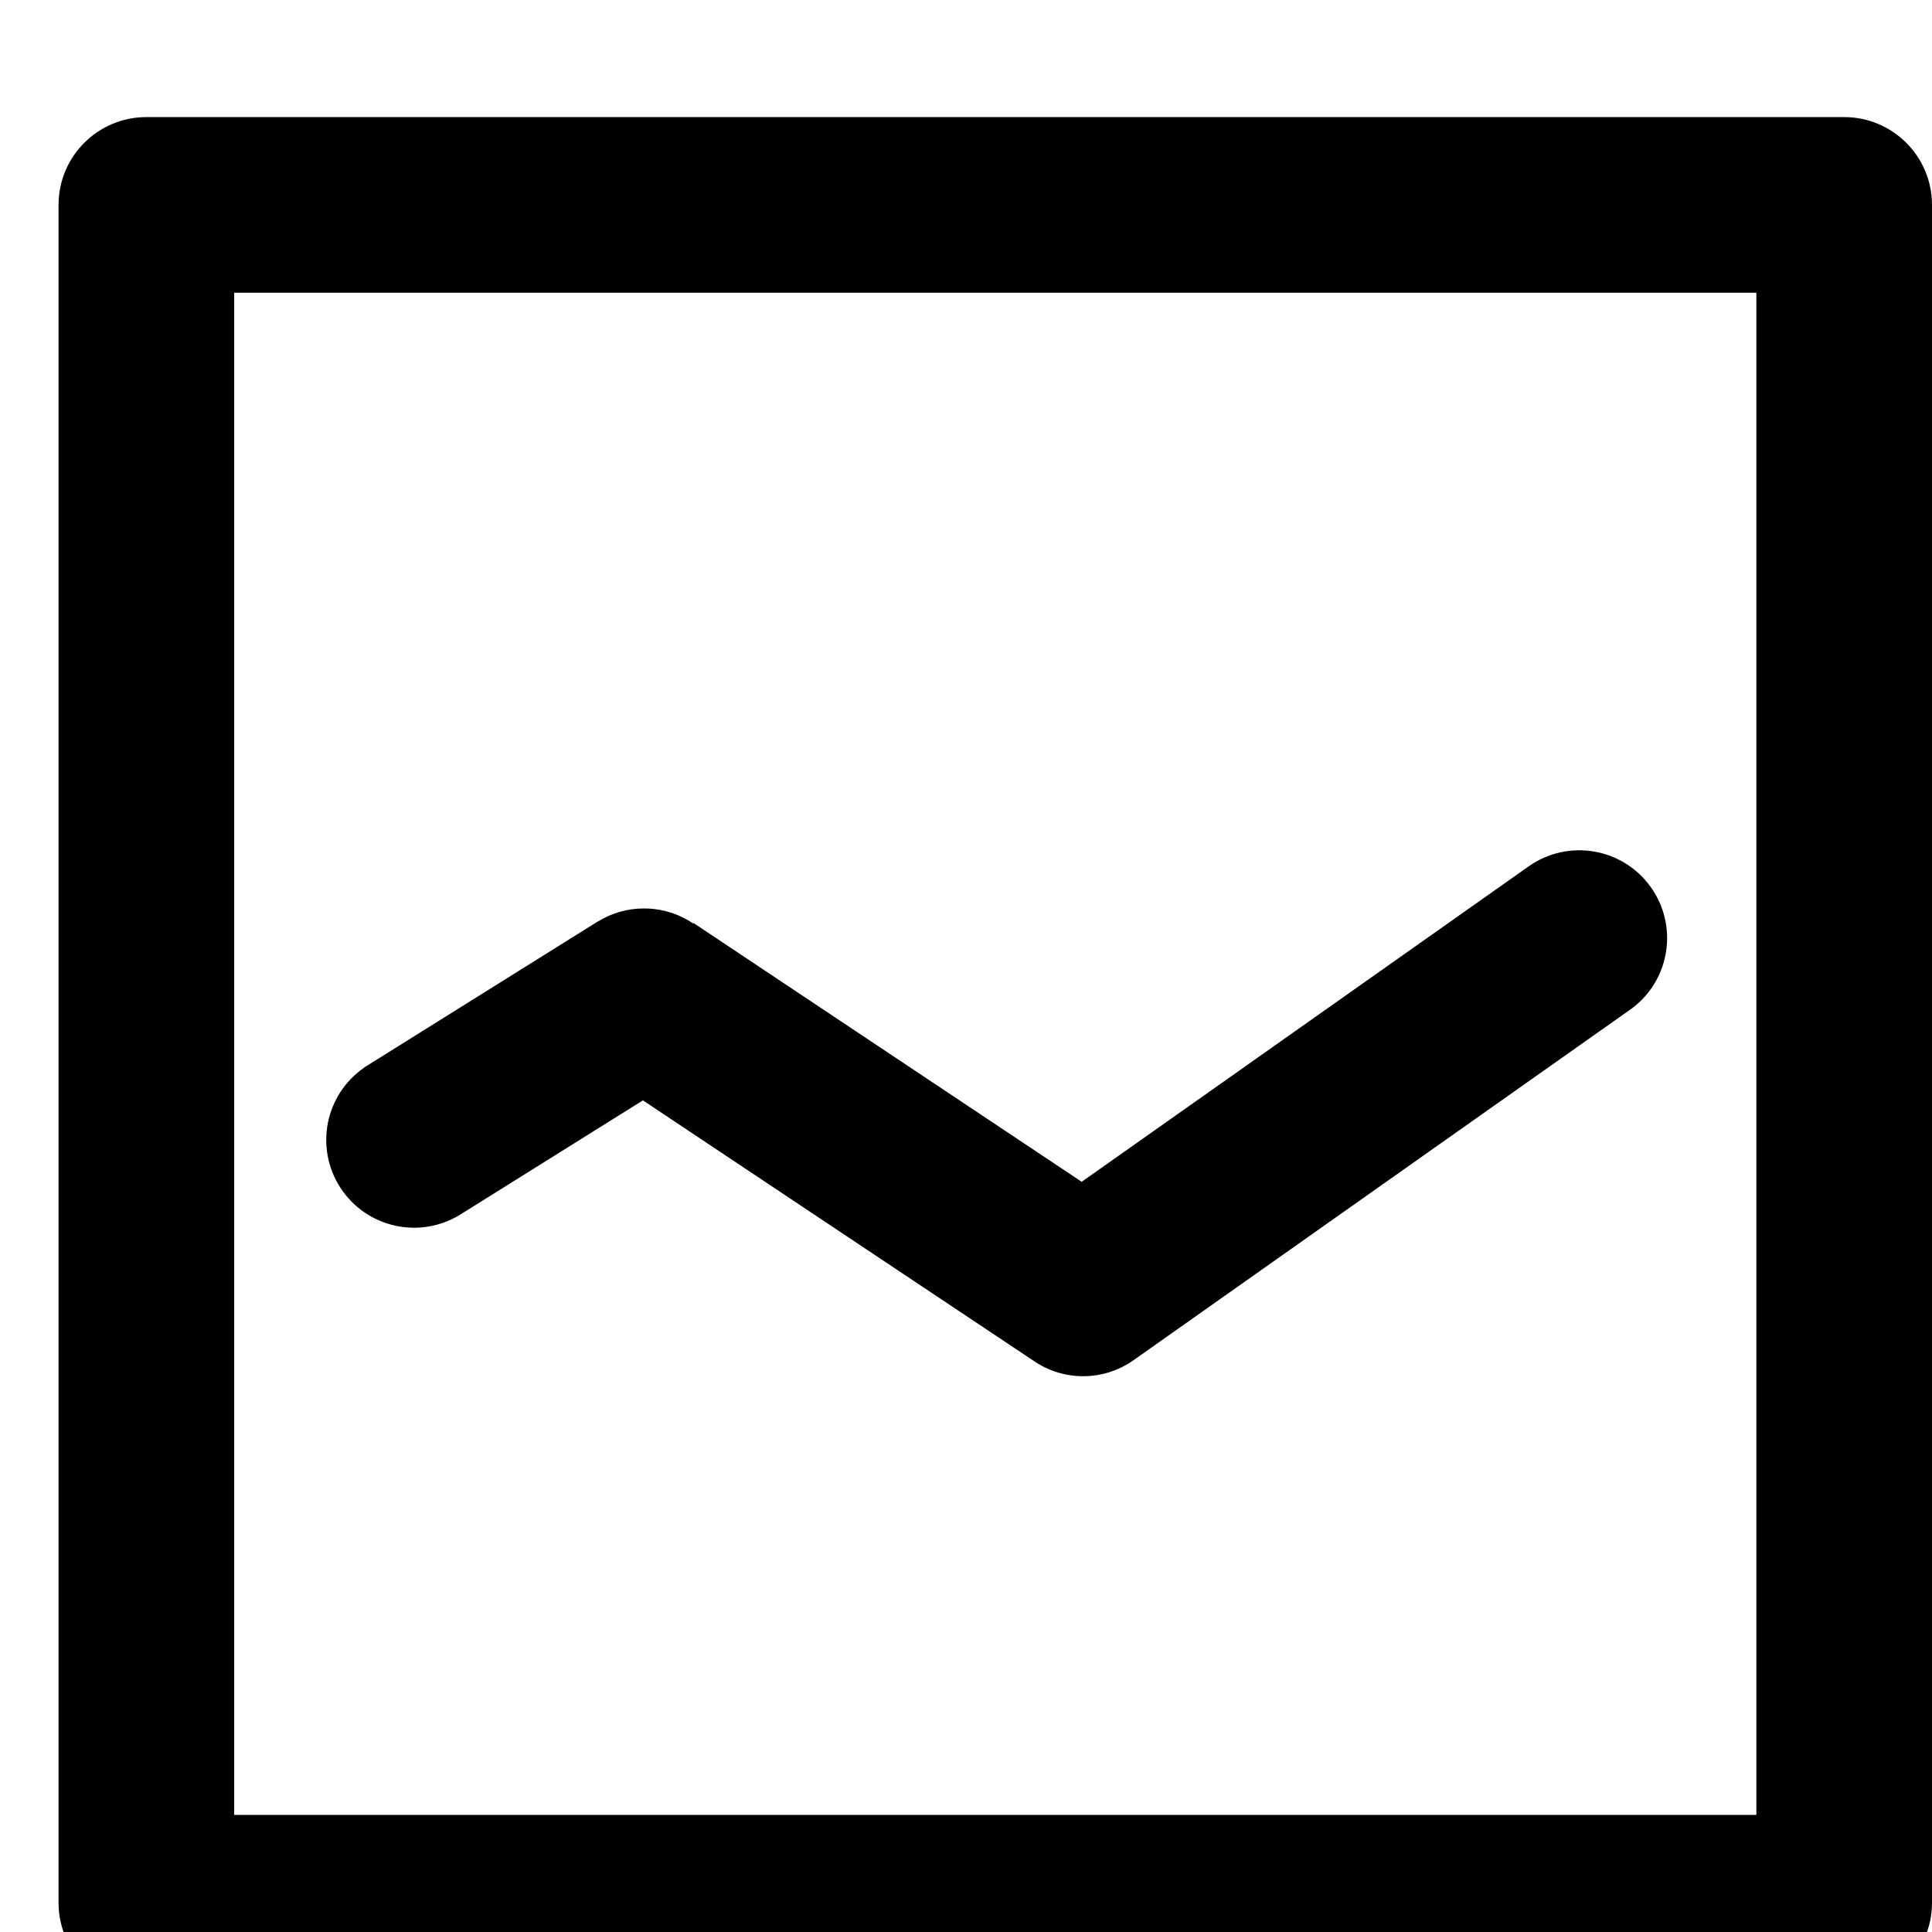
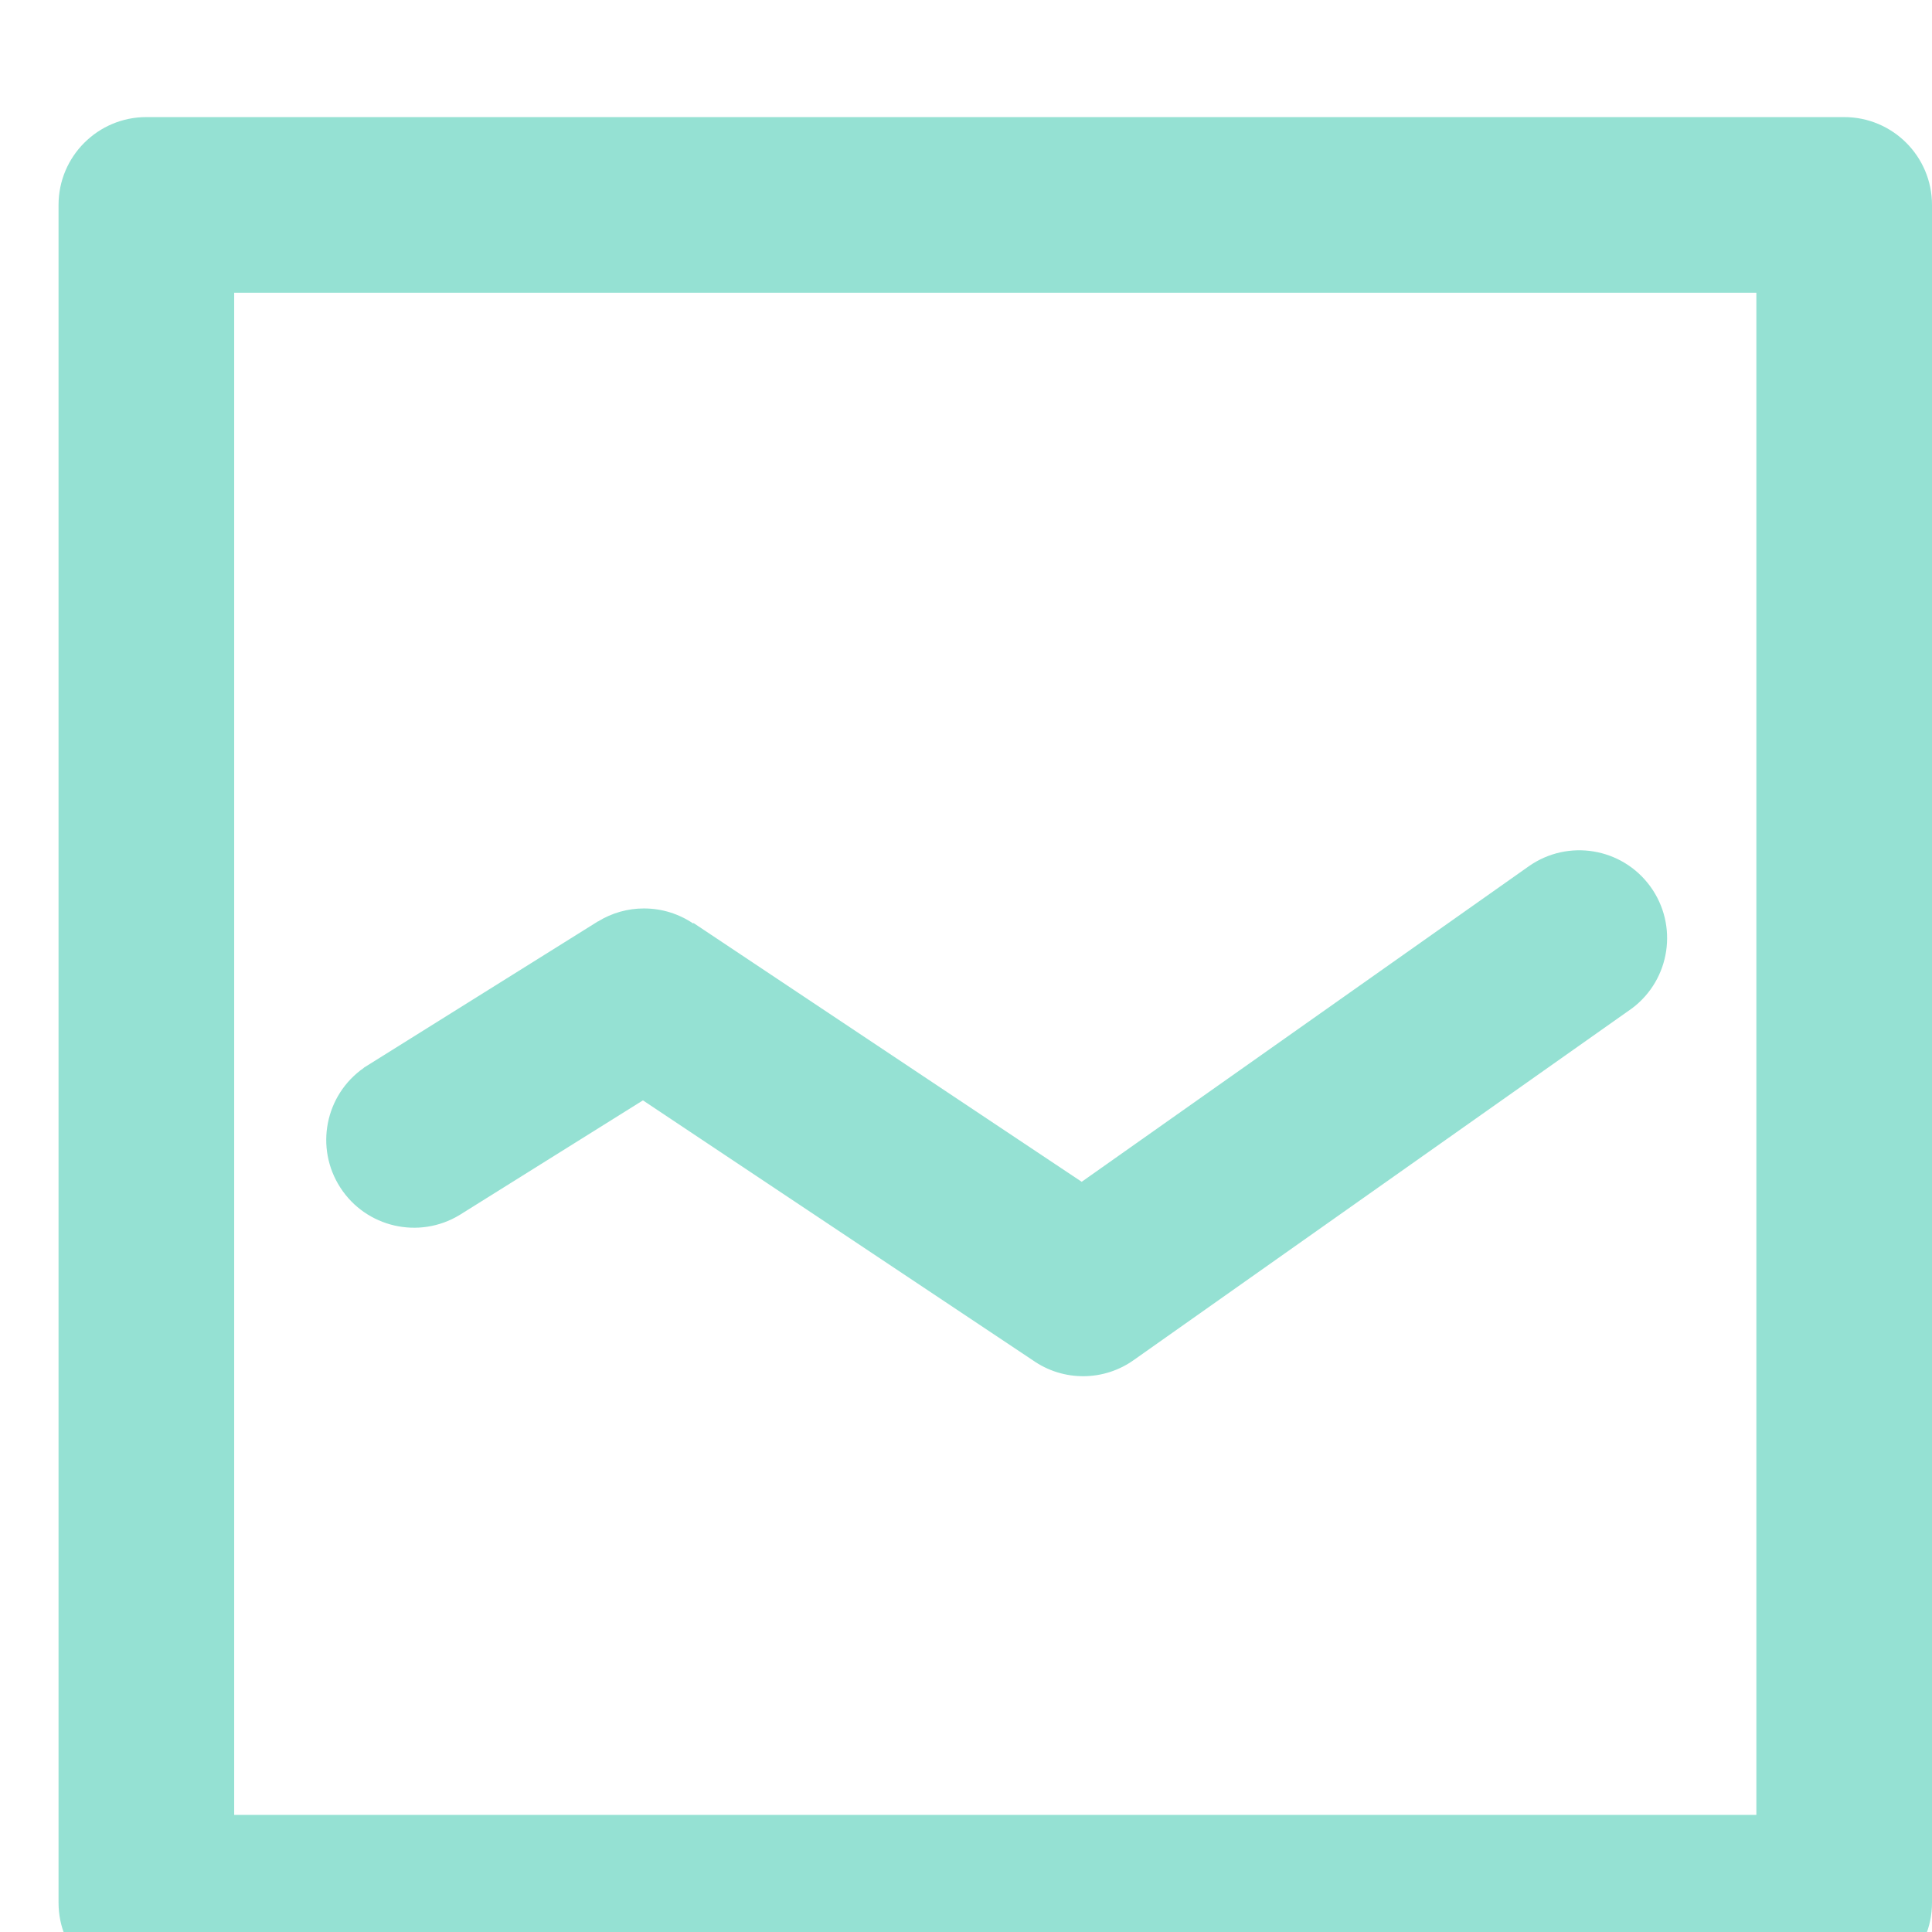
- <svg xmlns="http://www.w3.org/2000/svg" viewBox="0 0 33 33" id="icon-line-graph">
+ <svg xmlns="http://www.w3.org/2000/svg" viewBox="0 0 33 33" fill="#95e1d3" id="icon-line-graph">
  <path d="M31.5 34h-29A1.5 1.5 0 0 1 1 32.5v-29A1.5 1.5 0 0 1 2.5 2h29A1.5 1.5 0 0 1 33 3.5v29a1.5 1.5 0 0 1-1.5 1.5zM30 5H4v26h26V5zM6.215 18.239v-.002l4-2.5v.002a1.49 1.49 0 0 1 .785-.222c.311 0 .6.095.84.257l.006-.008 6.63 4.42 7.639-5.391a1.5 1.5 0 0 1 1.764 2.426l-8.5 6a1.493 1.493 0 0 1-1.74.012l-6.657-4.438-3.135 1.96a1.5 1.5 0 0 1-1.631-2.516z" />
</svg>
